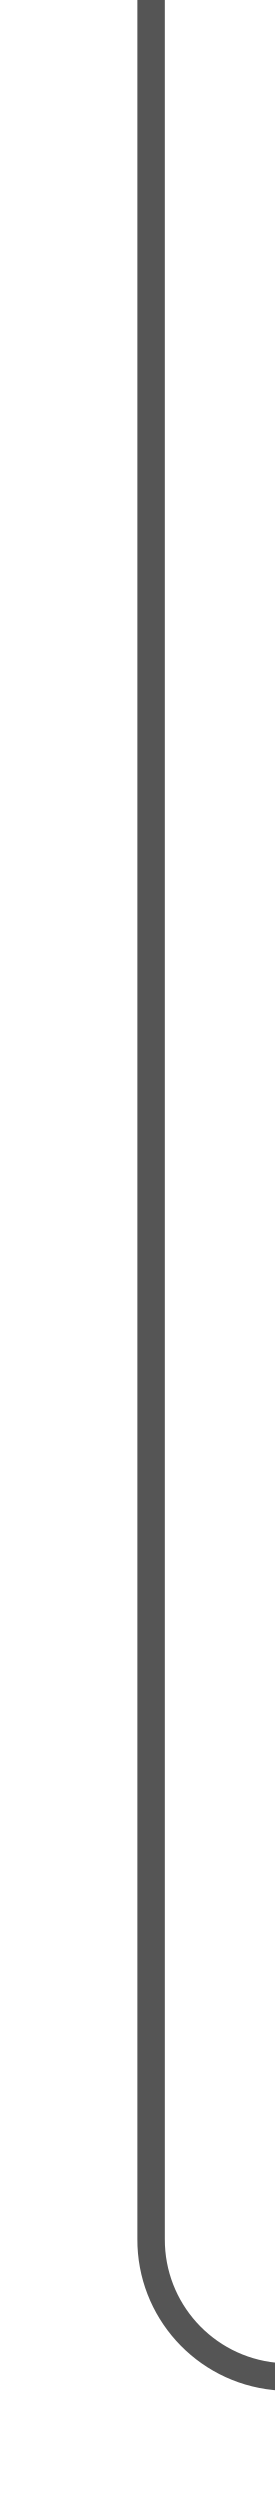
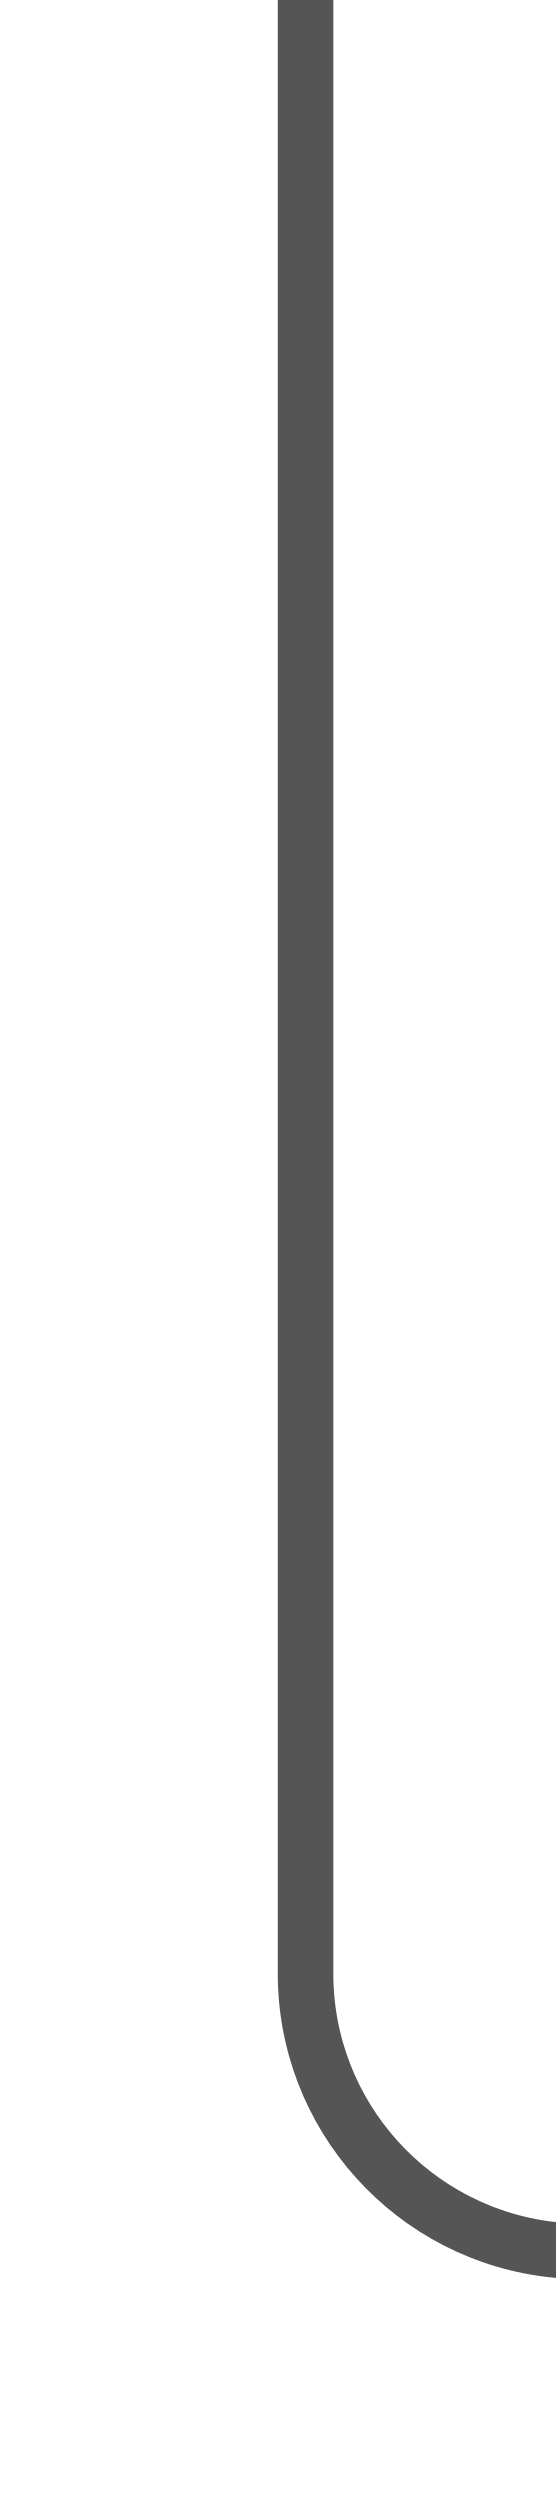
- <svg xmlns="http://www.w3.org/2000/svg" version="1.1" width="10px" height="91px" preserveAspectRatio="xMidYMin meet" viewBox="72 85  8 91">
-   <path d="M 93 171.5  L 81 171.5  A 5 5 0 0 1 76.5 166.5 L 76.5 85  " stroke-width="1" stroke="#555555" fill="none" />
+ <svg xmlns="http://www.w3.org/2000/svg" version="1.1" width="10px" height="45px" preserveAspectRatio="xMidYMin meet" viewBox="72 86  8 45">
+   <path d="M 93 126.5  L 81 126.5  A 5 5 0 0 1 76.5 121.5 L 76.5 86  " stroke-width="1" stroke="#555555" fill="none" />
</svg>
